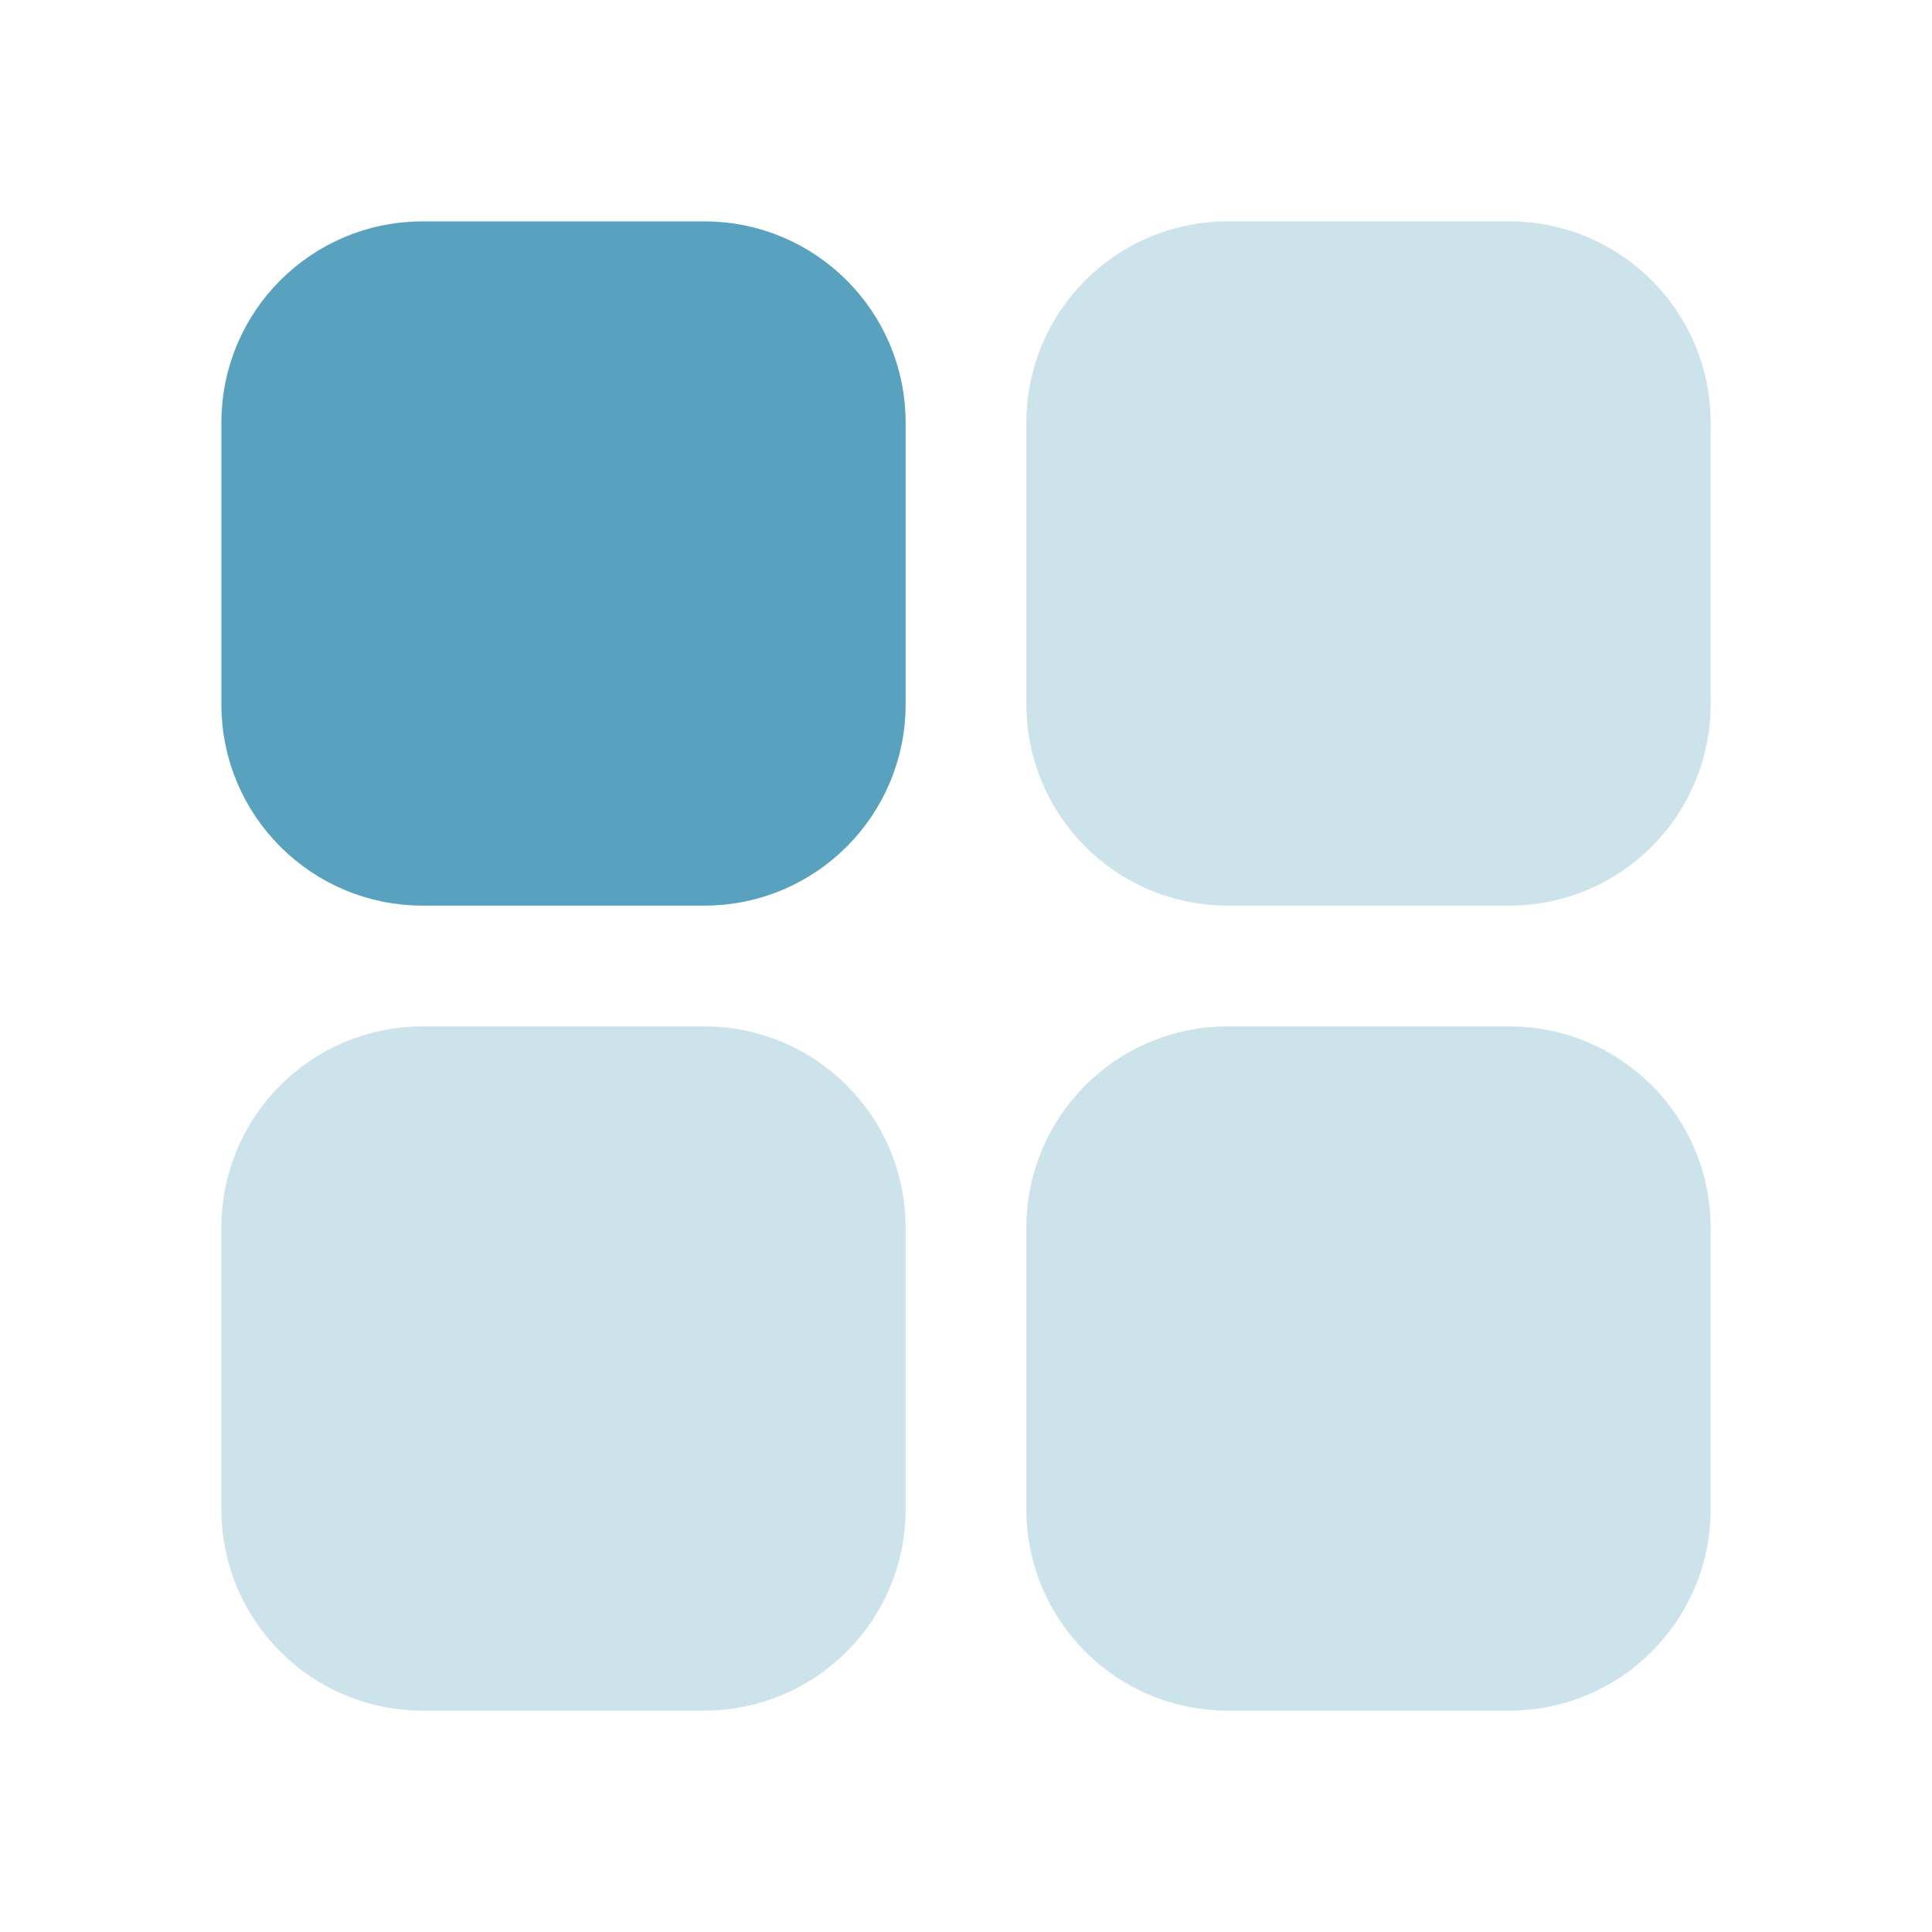
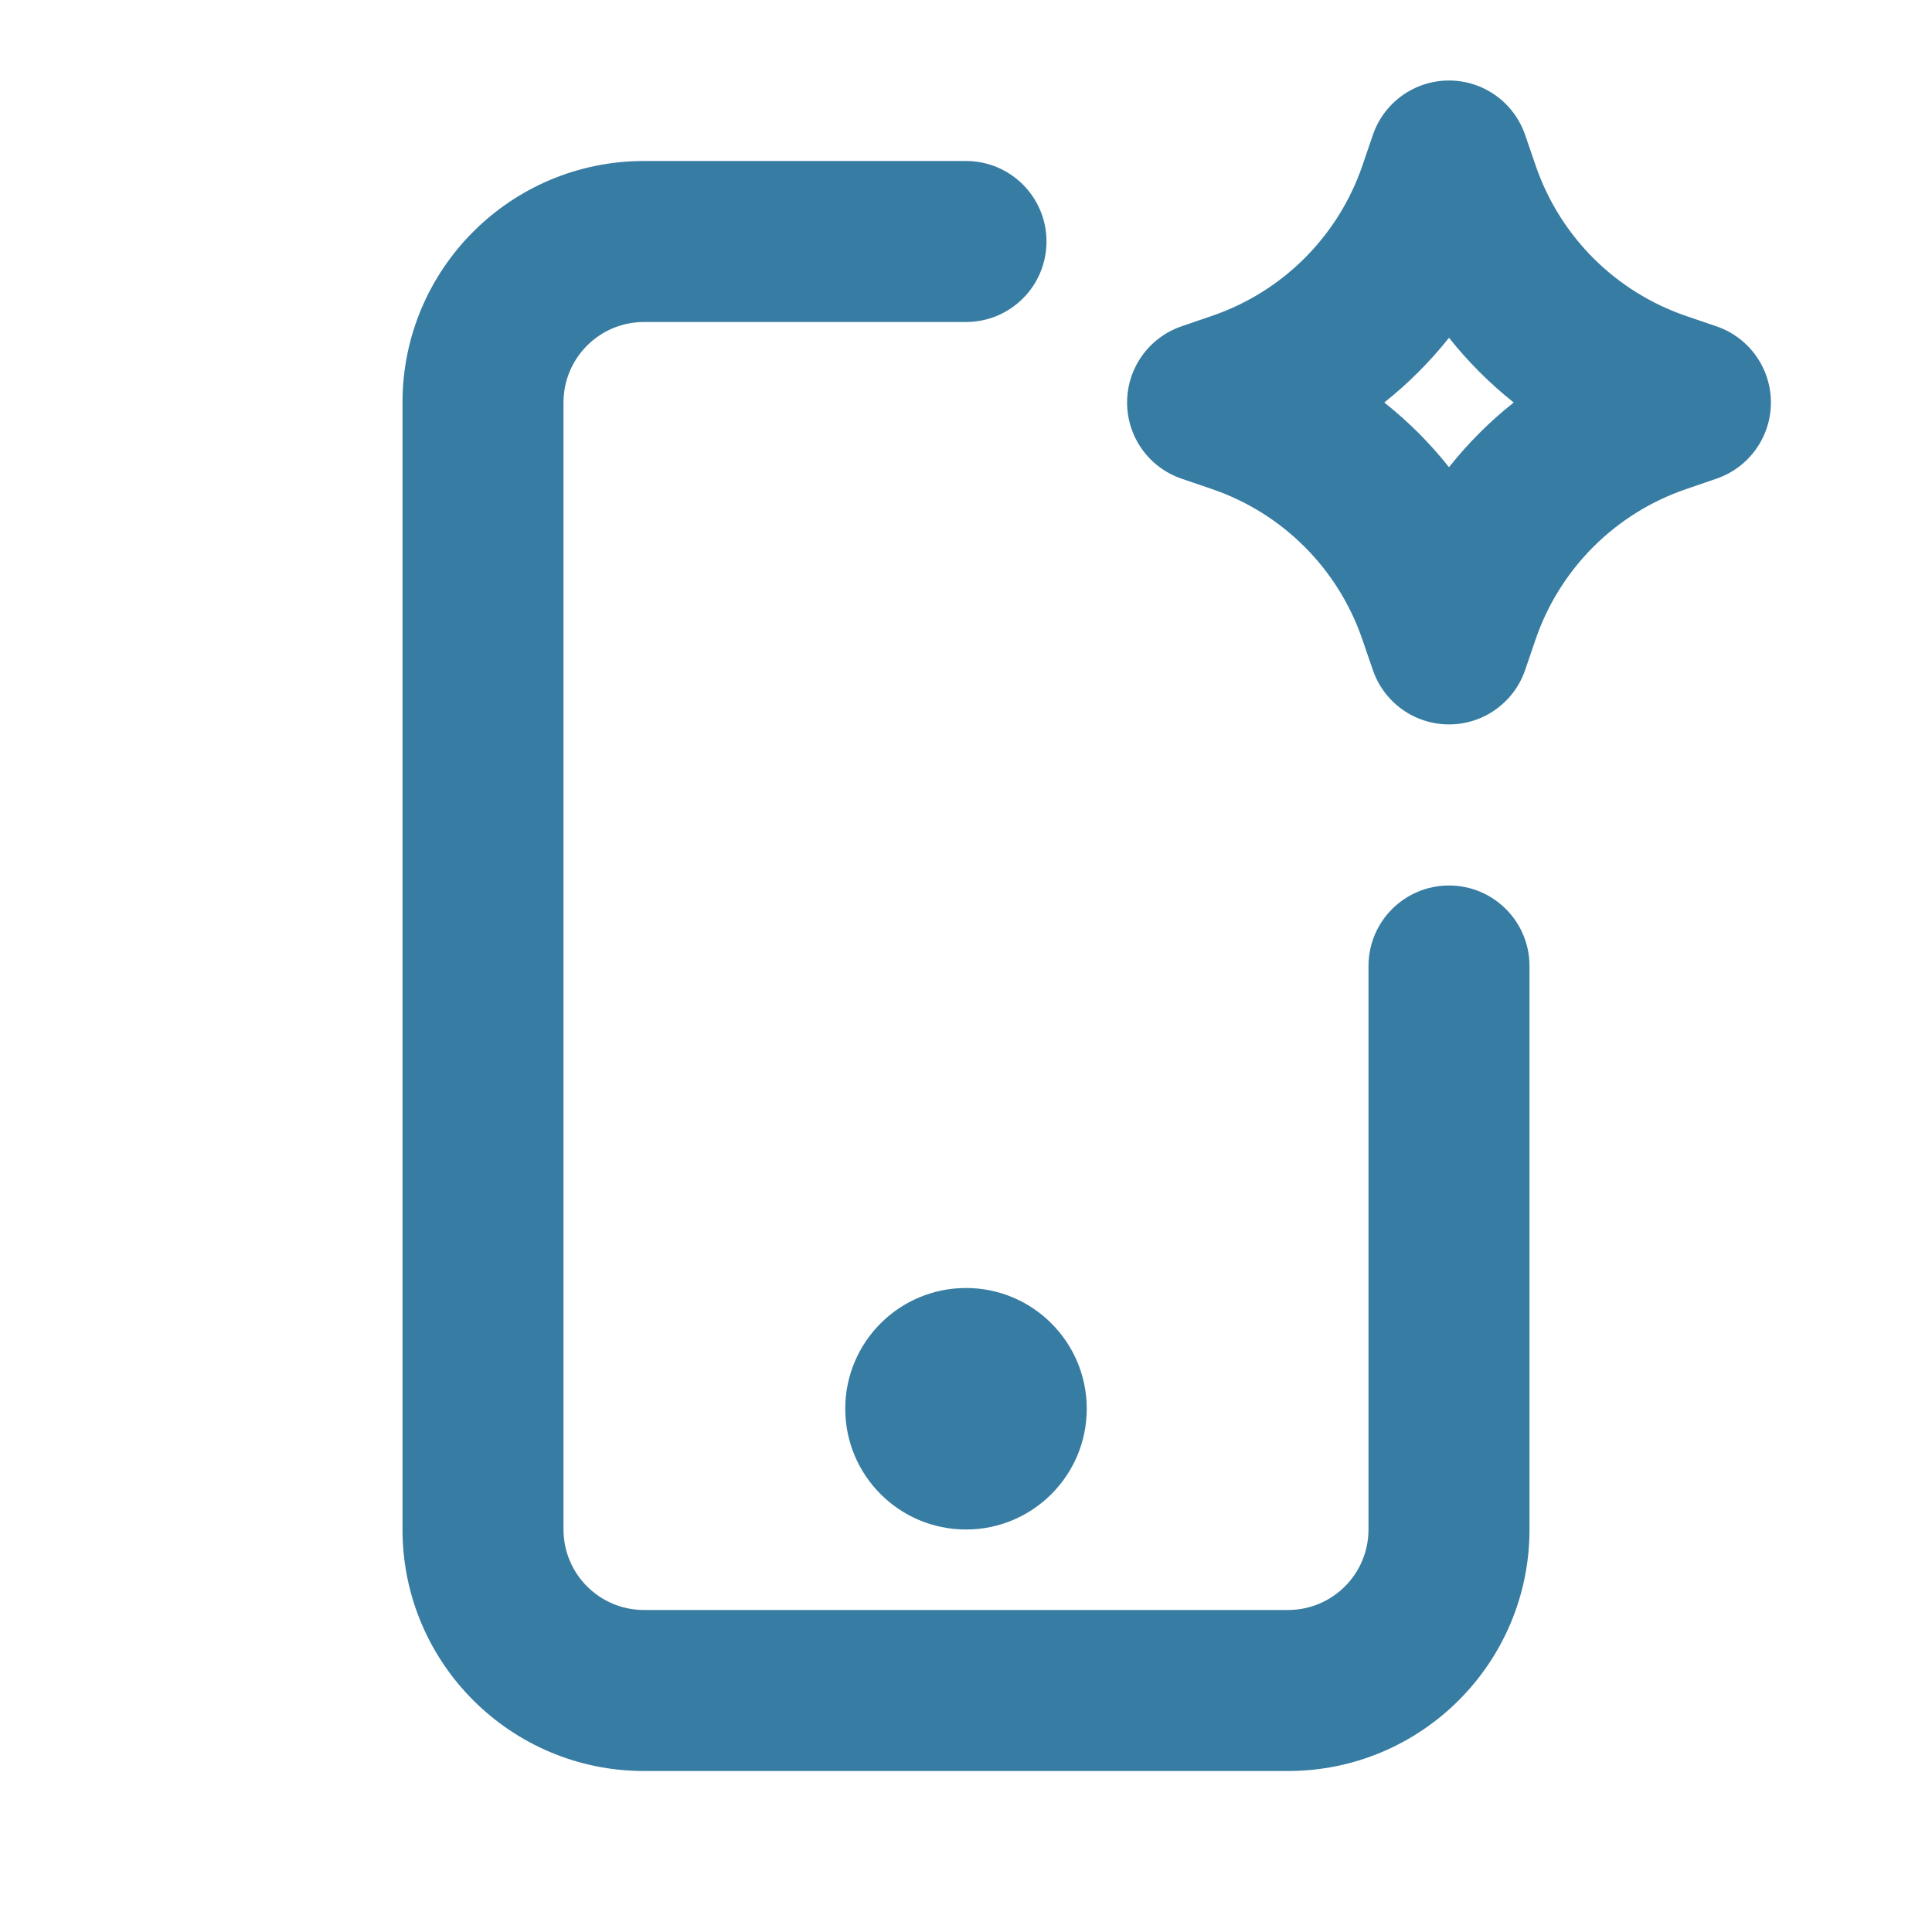
<svg xmlns="http://www.w3.org/2000/svg" width="24" height="24" viewBox="0 0 24 24">
  <rect width="24" height="24" fill="none" />
-   <path fill="#58a2bf" d="M8.75 13A2.25 2.25 0 0 1 11 15.25v3.5A2.25 2.25 0 0 1 8.75 21h-3.5A2.25 2.25 0 0 1 3 18.75v-3.5A2.25 2.25 0 0 1 5.25 13zm10-10A2.25 2.25 0 0 1 21 5.25v3.5A2.25 2.25 0 0 1 18.75 11h-3.5A2.25 2.25 0 0 1 13 8.75v-3.5A2.25 2.25 0 0 1 15.25 3z" class="duoicon-secondary-layer" opacity="0.3" stroke-width="0.5" stroke="#58a2bf" />
-   <path fill="#58a2bf" d="M8.75 3A2.25 2.25 0 0 1 11 5.25v3.5A2.25 2.25 0 0 1 8.75 11h-3.5A2.25 2.25 0 0 1 3 8.75v-3.5A2.25 2.25 0 0 1 5.25 3z" class="duoicon-primary-layer" stroke-width="0.5" stroke="#58a2bf" />
-   <path fill="#58a2bf" d="M18.75 13A2.25 2.25 0 0 1 21 15.25v3.5A2.25 2.25 0 0 1 18.75 21h-3.5A2.25 2.25 0 0 1 13 18.75v-3.5A2.25 2.25 0 0 1 15.25 13z" class="duoicon-secondary-layer" opacity="0.3" stroke-width="0.5" stroke="#58a2bf" />
+   <g fill="none" fill-rule="evenodd">
+     <path d="m12.594 23.258l-.012.002l-.071.035l-.02.004l-.014-.004l-.071-.036q-.016-.004-.024.006l-.004.01l-.017.428l.005.02l.01.013l.104.074l.015.004l.012-.004l.104-.074l.012-.016l.004-.017l-.017-.427q-.004-.016-.016-.018m.264-.113l-.014.002l-.184.093l-.01.01l-.003.011l.018.43l.005.012l.008.008l.201.092q.019.005.029-.008l.004-.014l-.034-.614q-.005-.019-.02-.022m-.715.002a.02.02 0 0 0-.027.006l-.006.014l-.034.614q.001.018.017.024l.015-.002l.201-.093l.01-.008l.003-.011l.018-.43l-.003-.012l-.01-.01z" />
+     <path fill="#377ca2" d="M12 2a1 1 0 1 1 0 2H8a1 1 0 0 0-1 1v14a1 1 0 0 0 1 1h8a1 1 0 0 0 1-1v-7a1 1 0 1 1 2 0v7a3 3 0 0 1-3 3H8a3 3 0 0 1-3-3V5a3 3 0 0 1 3-3zm0 14a1.5 1.5 0 1 1 0 3a1.5 1.5 0 0 1 0-3m6-15a1 1 0 0 1 .946.677l.13.378a3 3 0 0 0 1.869 1.87l.378.129a1 1 0 0 1 0 1.892l-.378.13a3 3 0 0 0-1.87 1.869l-.129.378a1 1 0 0 1-1.892 0l-.13-.378a3 3 0 0 0-1.869-1.87l-.378-.129a1 1 0 0 1 0-1.892l.378-.13a3 3 0 0 0 1.87-1.869l.129-.378A1 1 0 0 1 18 1m0 3.196a5 5 0 0 1-.804.804q.448.355.804.804q.355-.448.804-.804A5 5 0 0 1 18 4.196" />
+   </g>
</svg>
